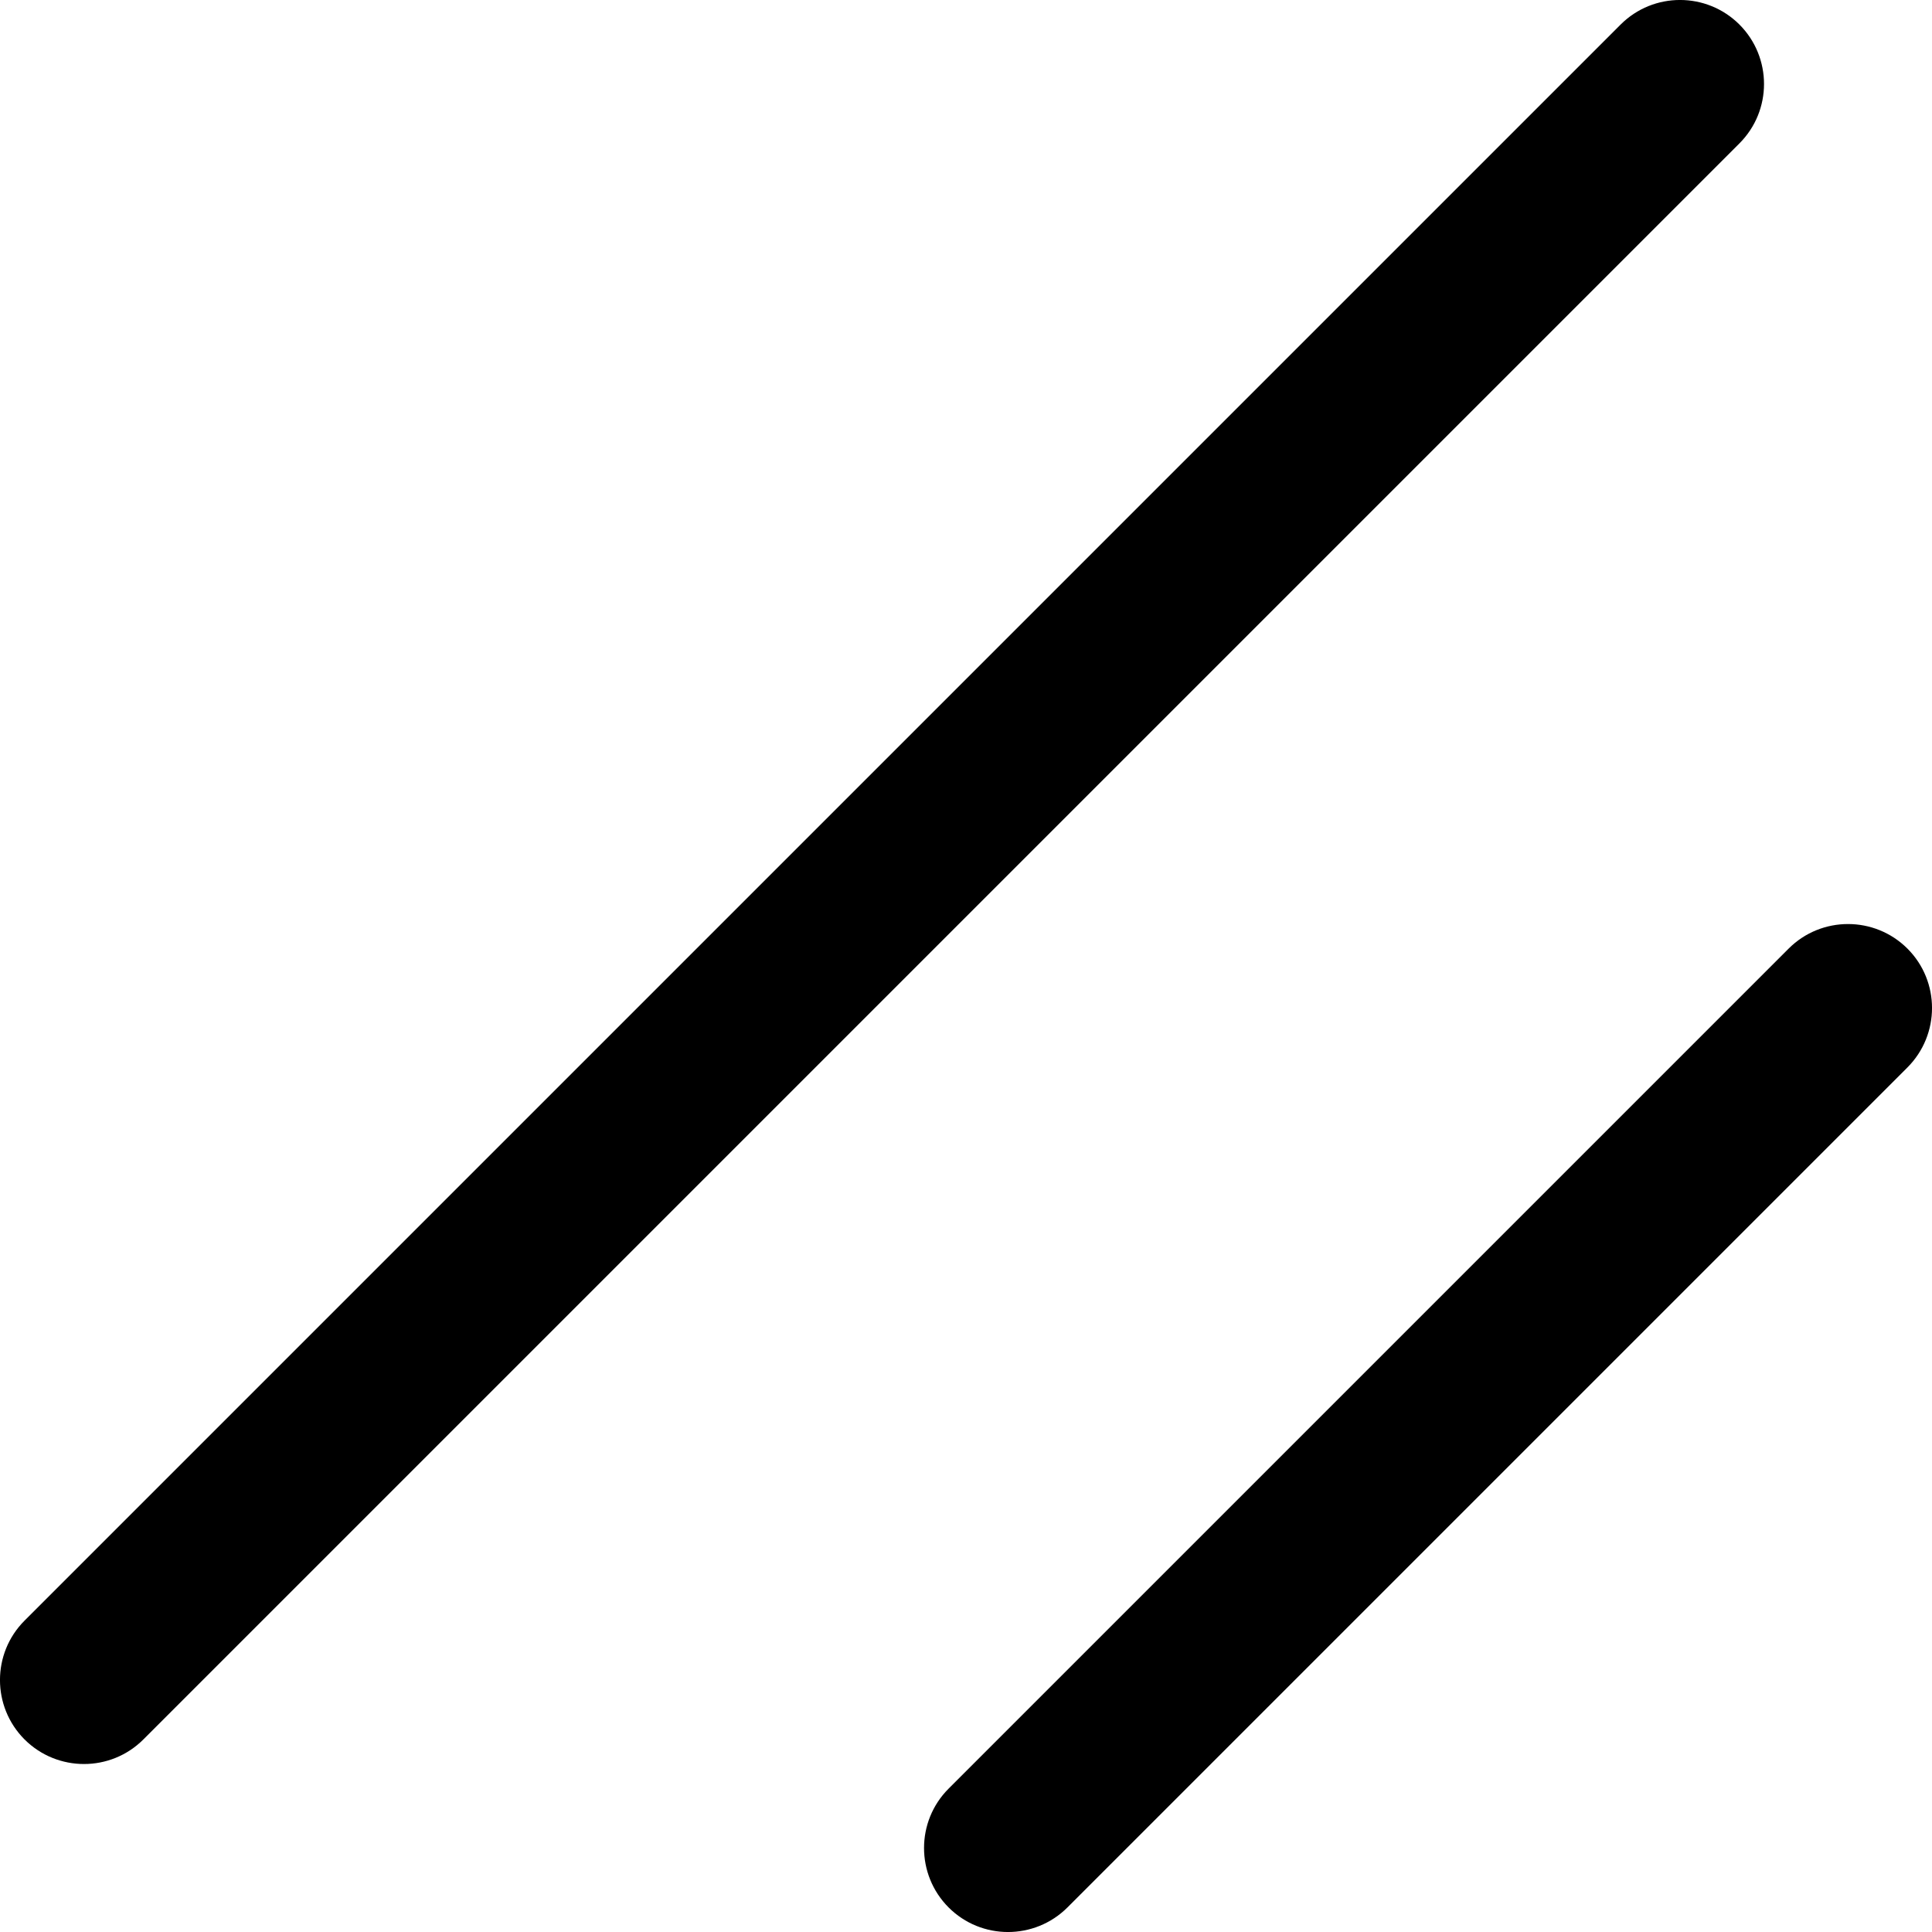
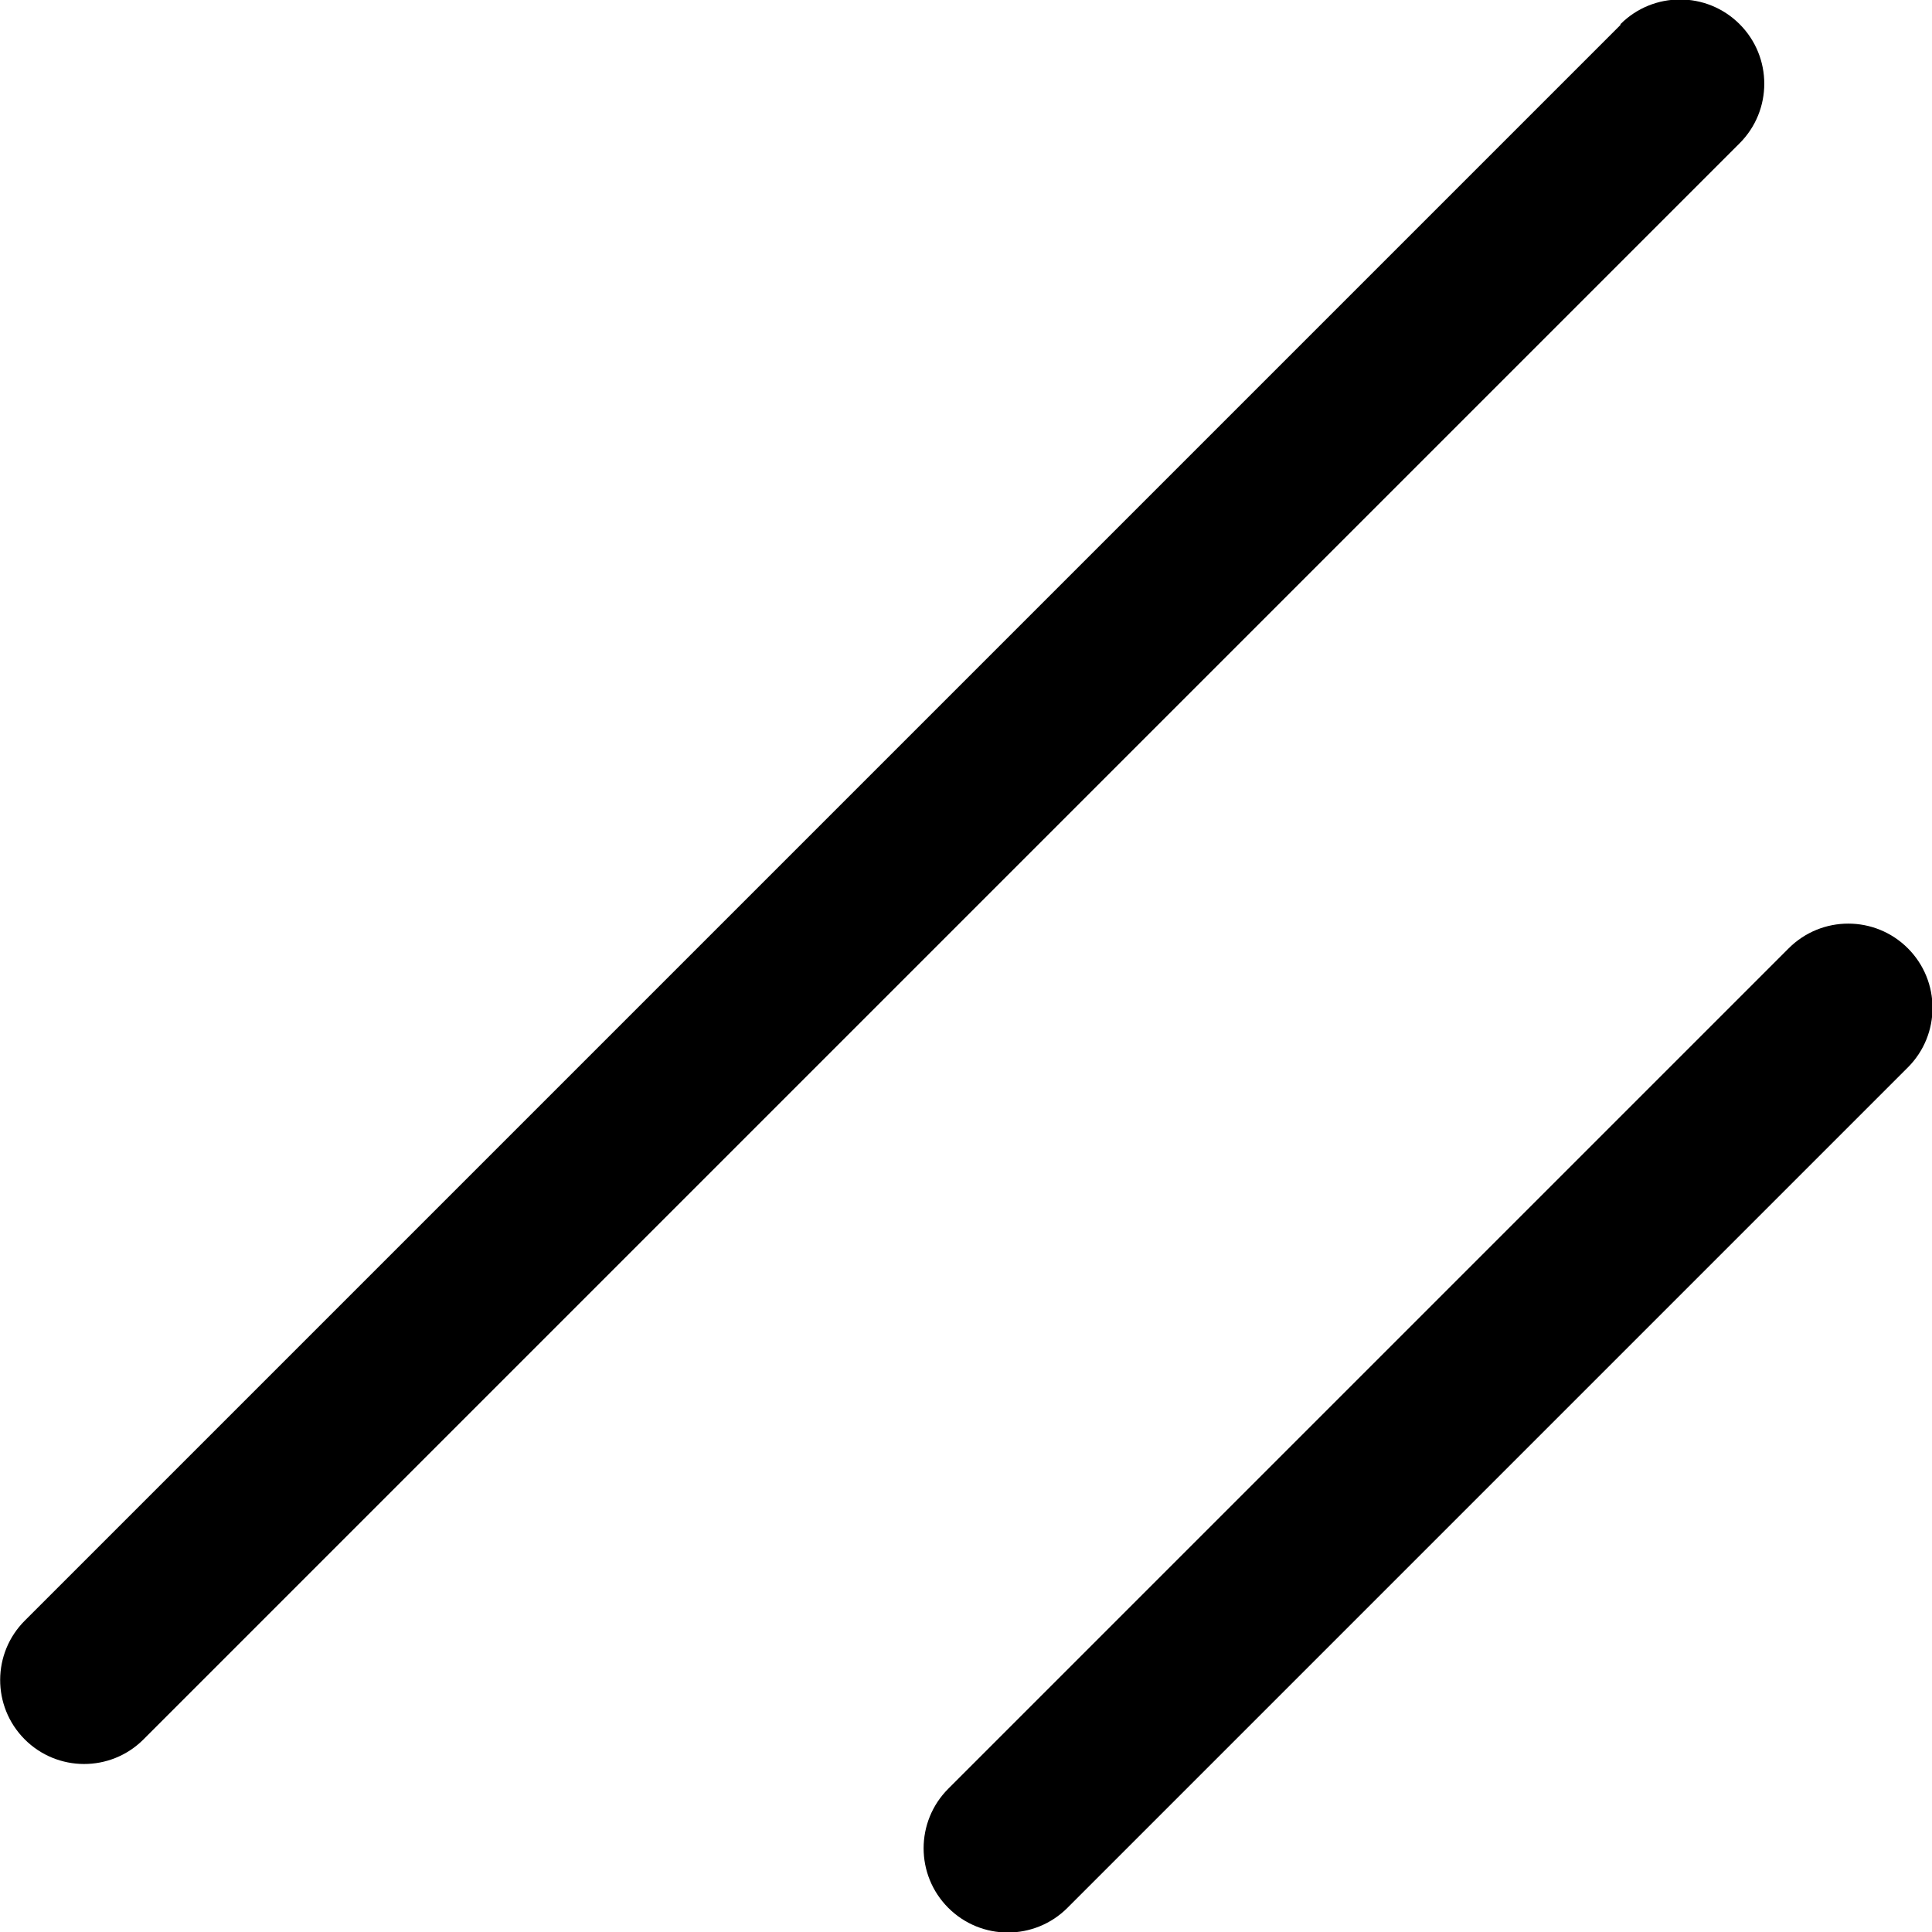
- <svg xmlns="http://www.w3.org/2000/svg" fill="#000000" role="img" viewBox="0 0 24 24">
-   <path d="M22.219 11.784 11.784 22.219c-.407.407-.407 1.068 0 1.476.407.407 1.068.407 1.476 0L23.695 13.26c.407-.408.407-1.069 0-1.476-.408-.407-1.069-.407-1.476 0ZM20.132.305.305 20.132c-.407.407-.407 1.068 0 1.476.408.407 1.069.407 1.476 0L21.608 1.781c.407-.407.407-1.068 0-1.476-.408-.407-1.069-.407-1.476 0Z" />
+ <svg xmlns="http://www.w3.org/2000/svg" viewBox="0 0 24 24">
+   <path d="M22.22 11.78 11.78 22.22a1.04 1.04 0 0 0 1.48 1.48L23.7 13.26a1.04 1.04 0 0 0-1.48-1.48M20.13.31.31 20.13a1.04 1.04 0 0 0 1.47 1.48L21.61 1.78A1.04 1.04 0 0 0 20.13.3" />
</svg>
